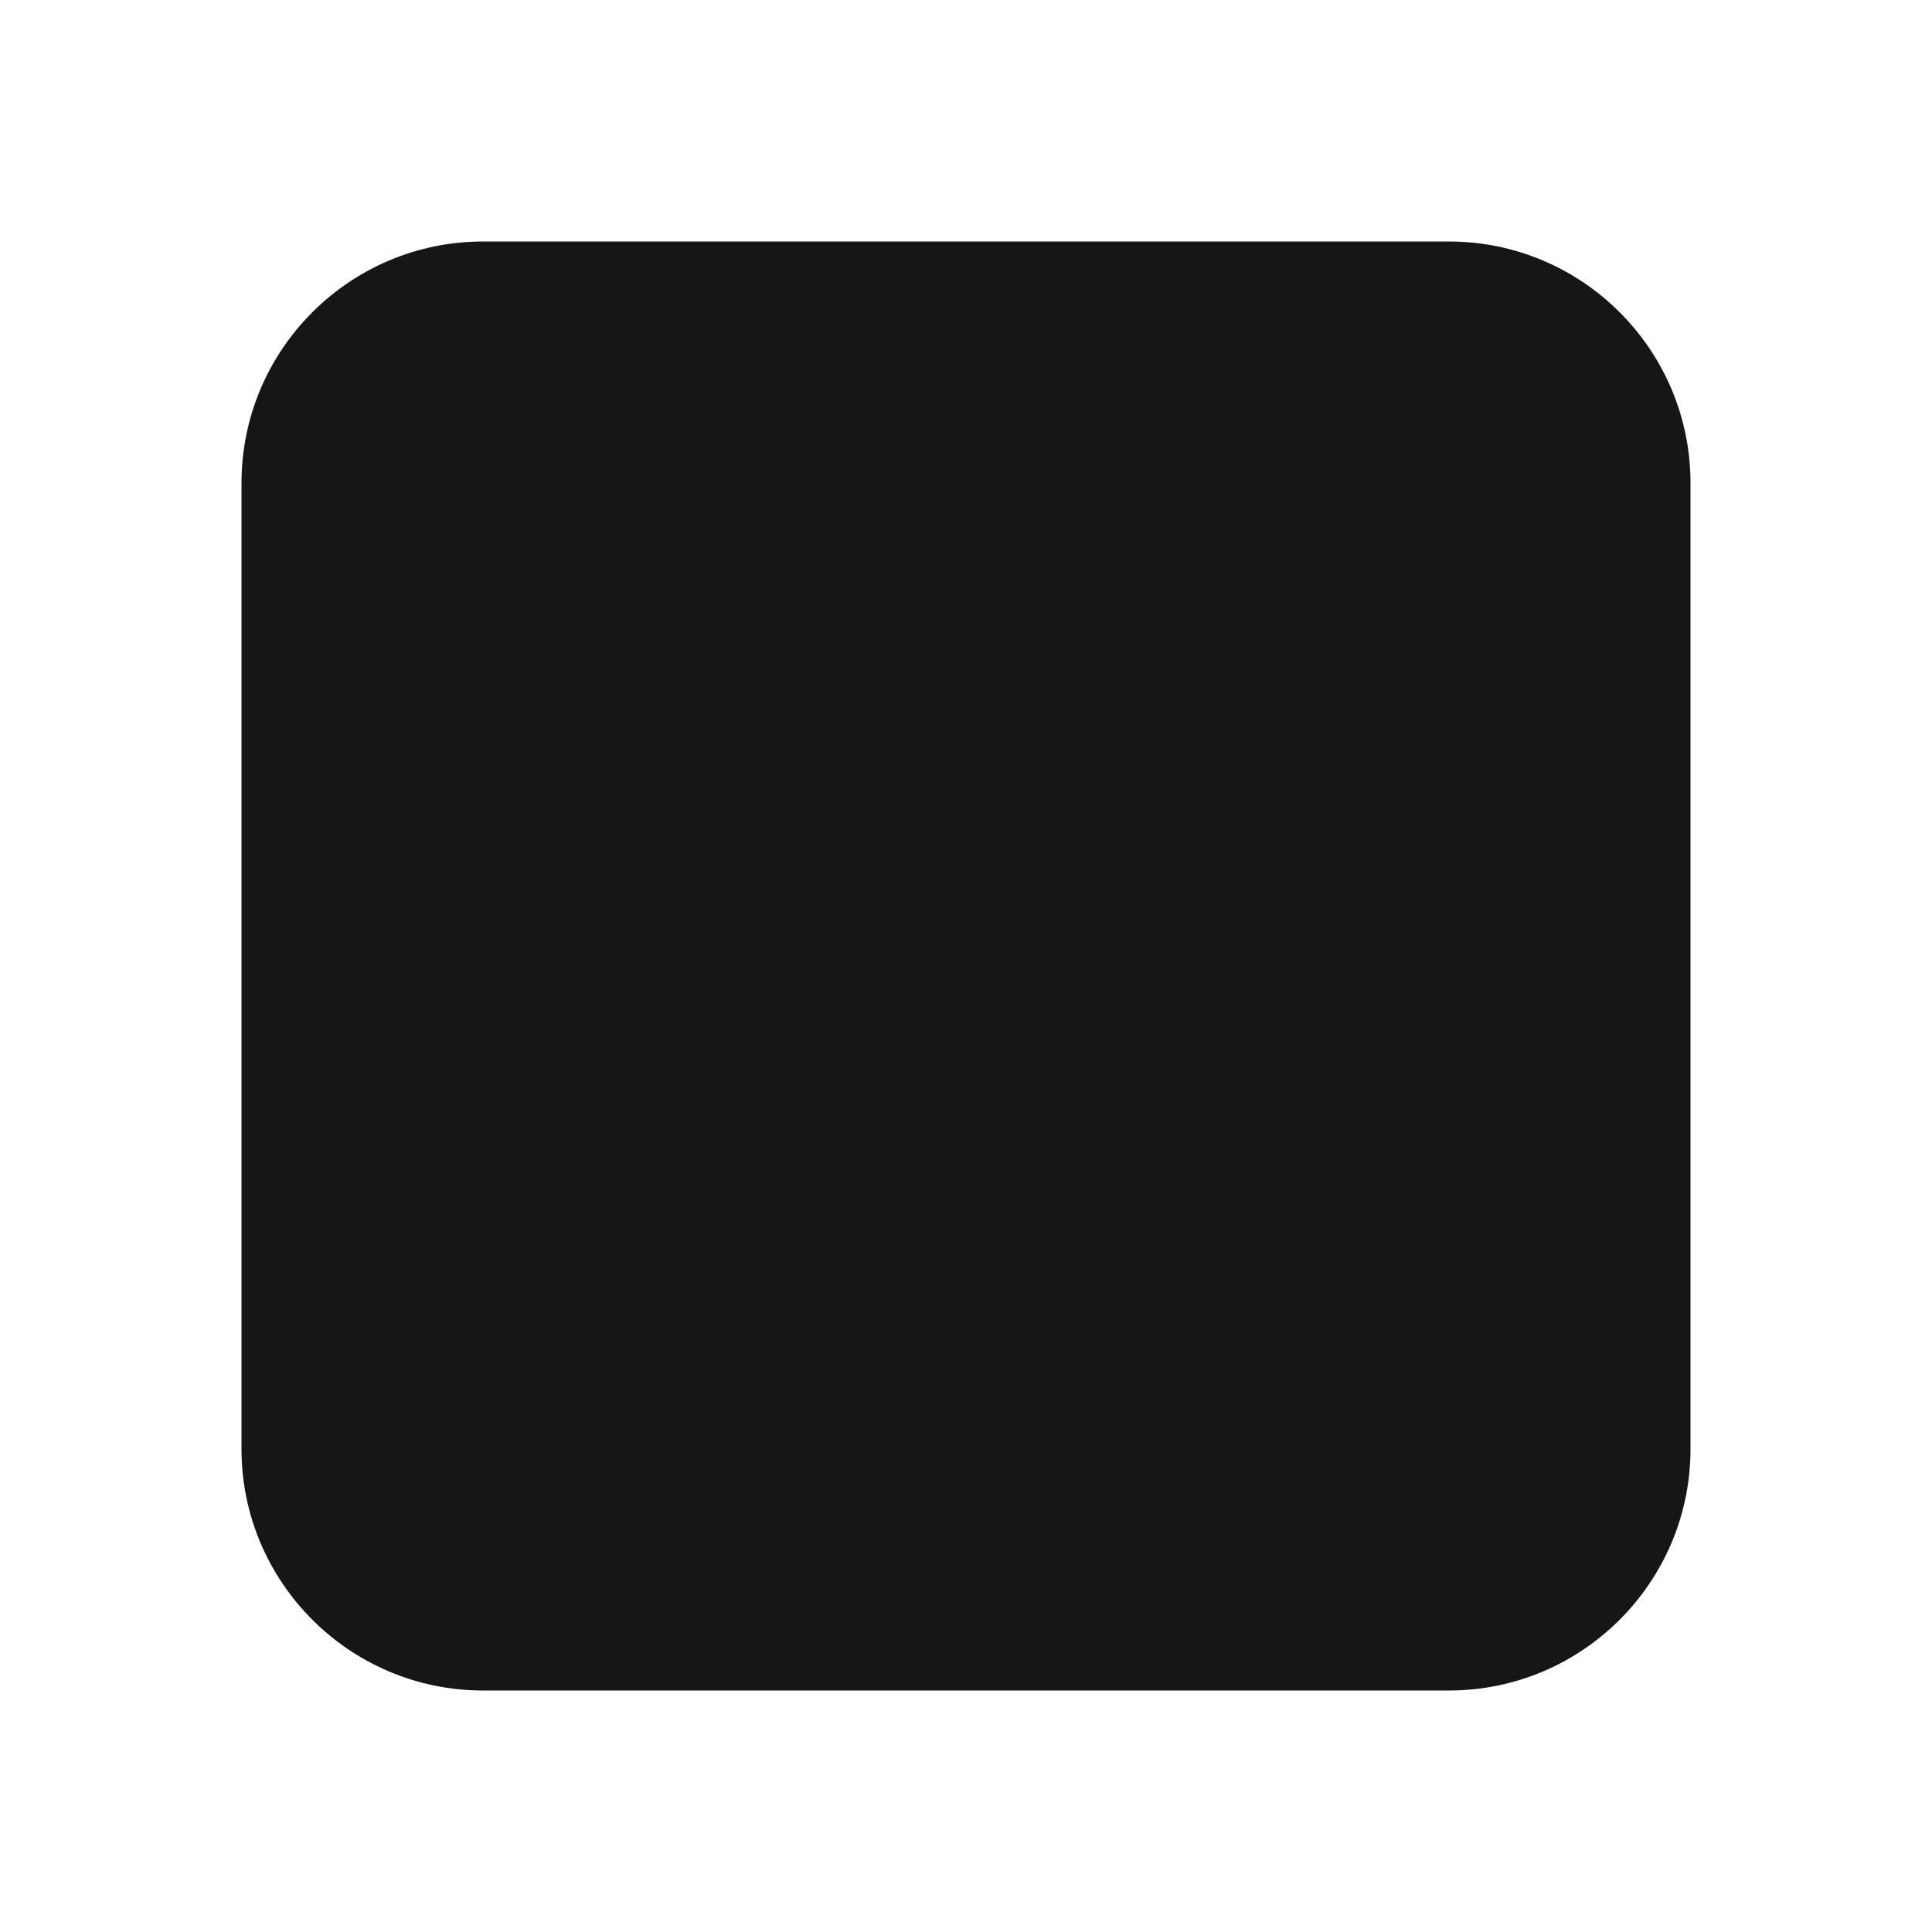
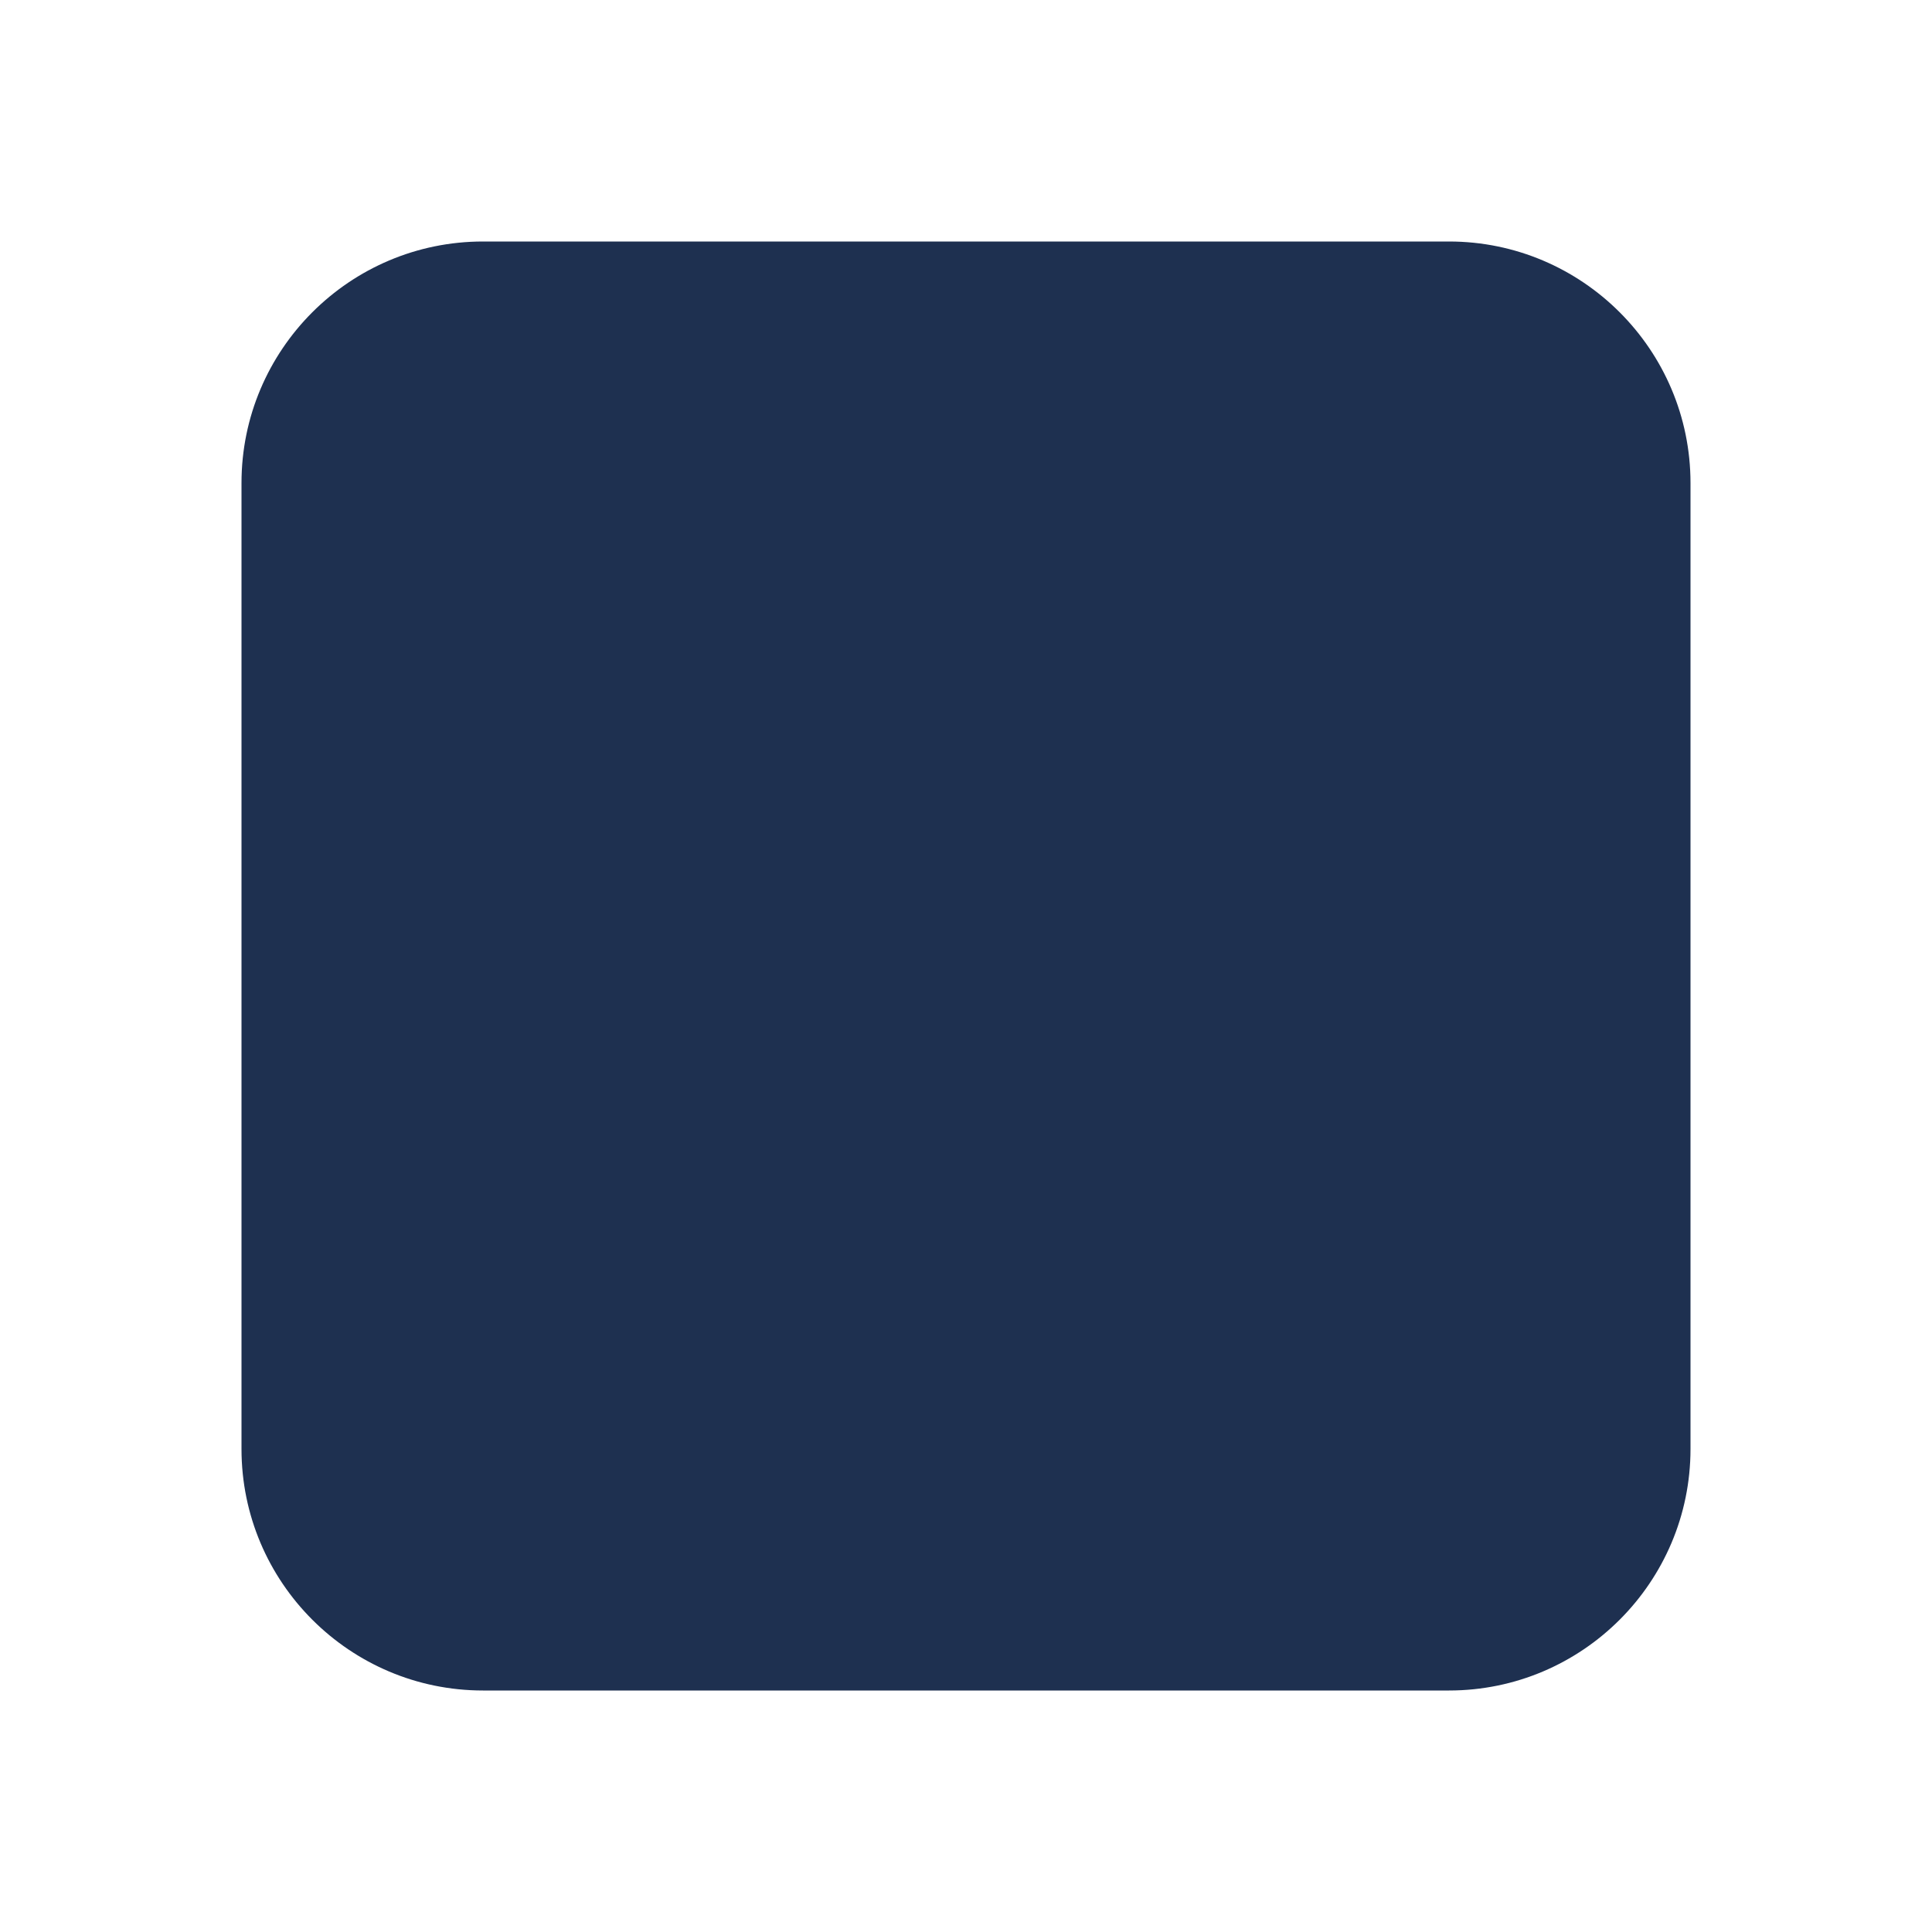
- <svg xmlns="http://www.w3.org/2000/svg" fill="#161616" viewBox="-64 0 512 512">
+ <svg xmlns="http://www.w3.org/2000/svg" fill="#1e3050" viewBox="-64 0 512 512">
  <path d="M0 128C0 92.7 28.7 64 64 64H320c35.3 0 64 28.7 64 64V384c0 35.3-28.7 64-64 64H64c-35.3 0-64-28.7-64-64V128z" />
</svg>
